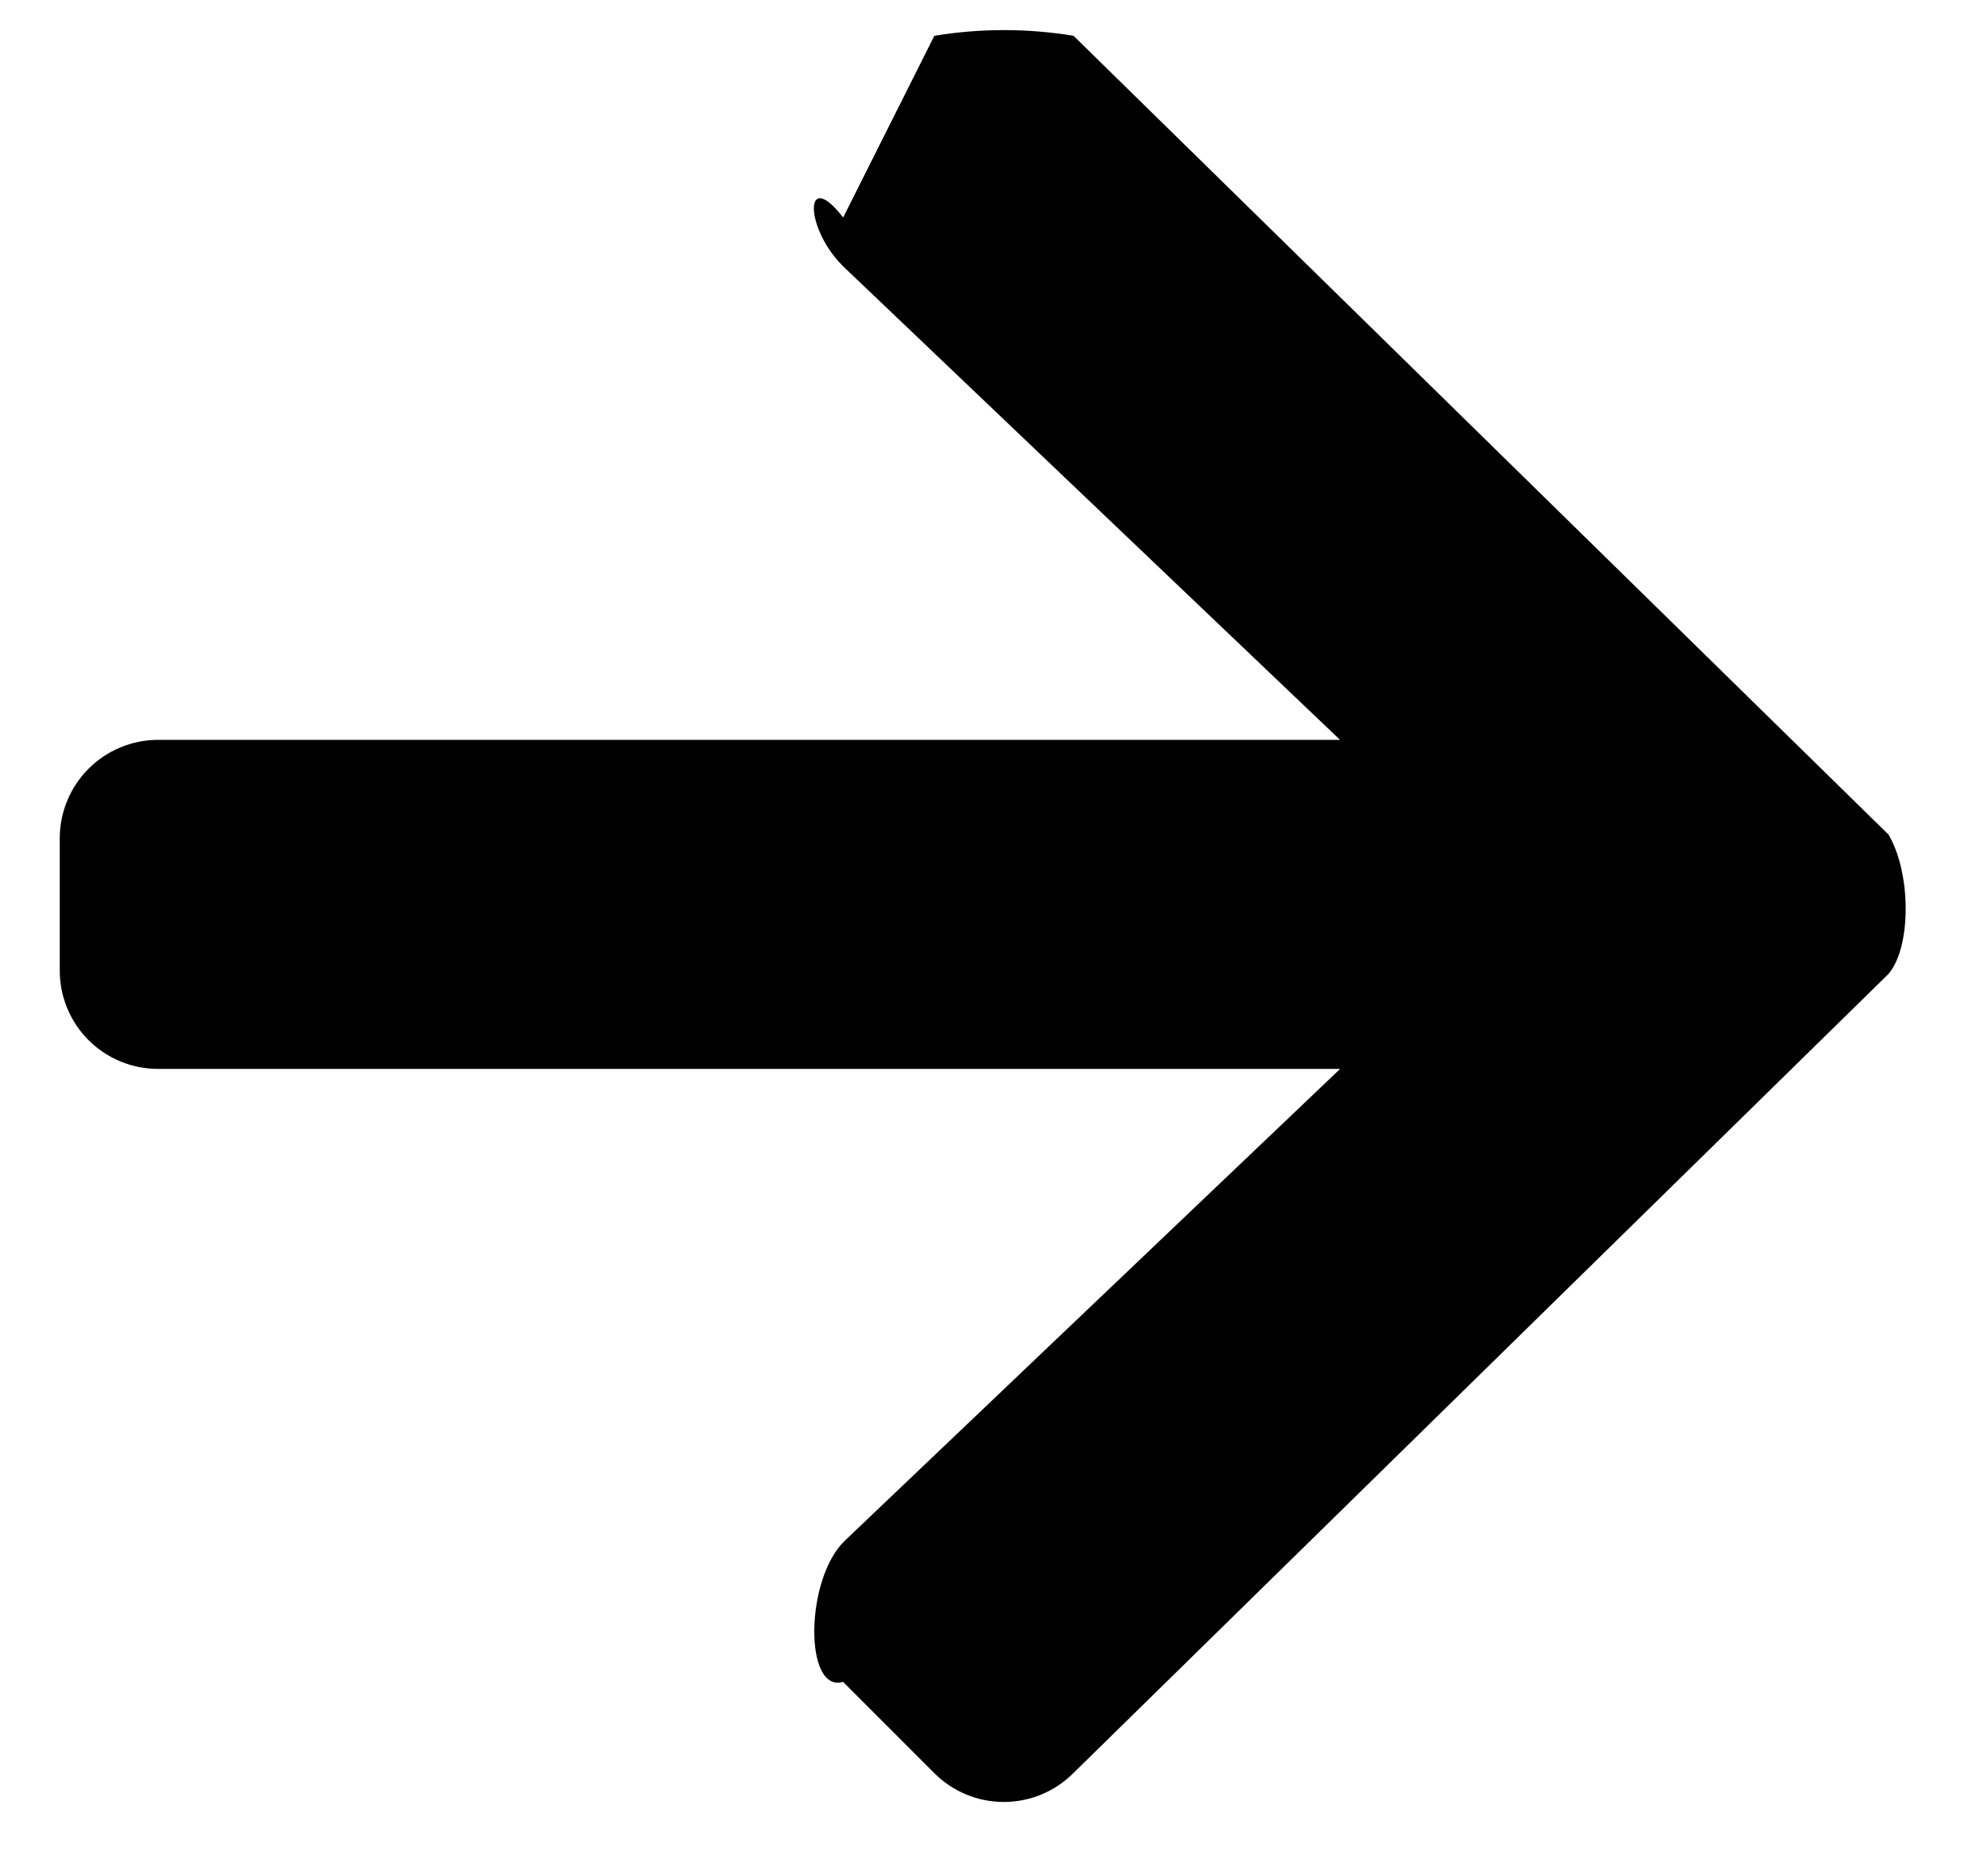
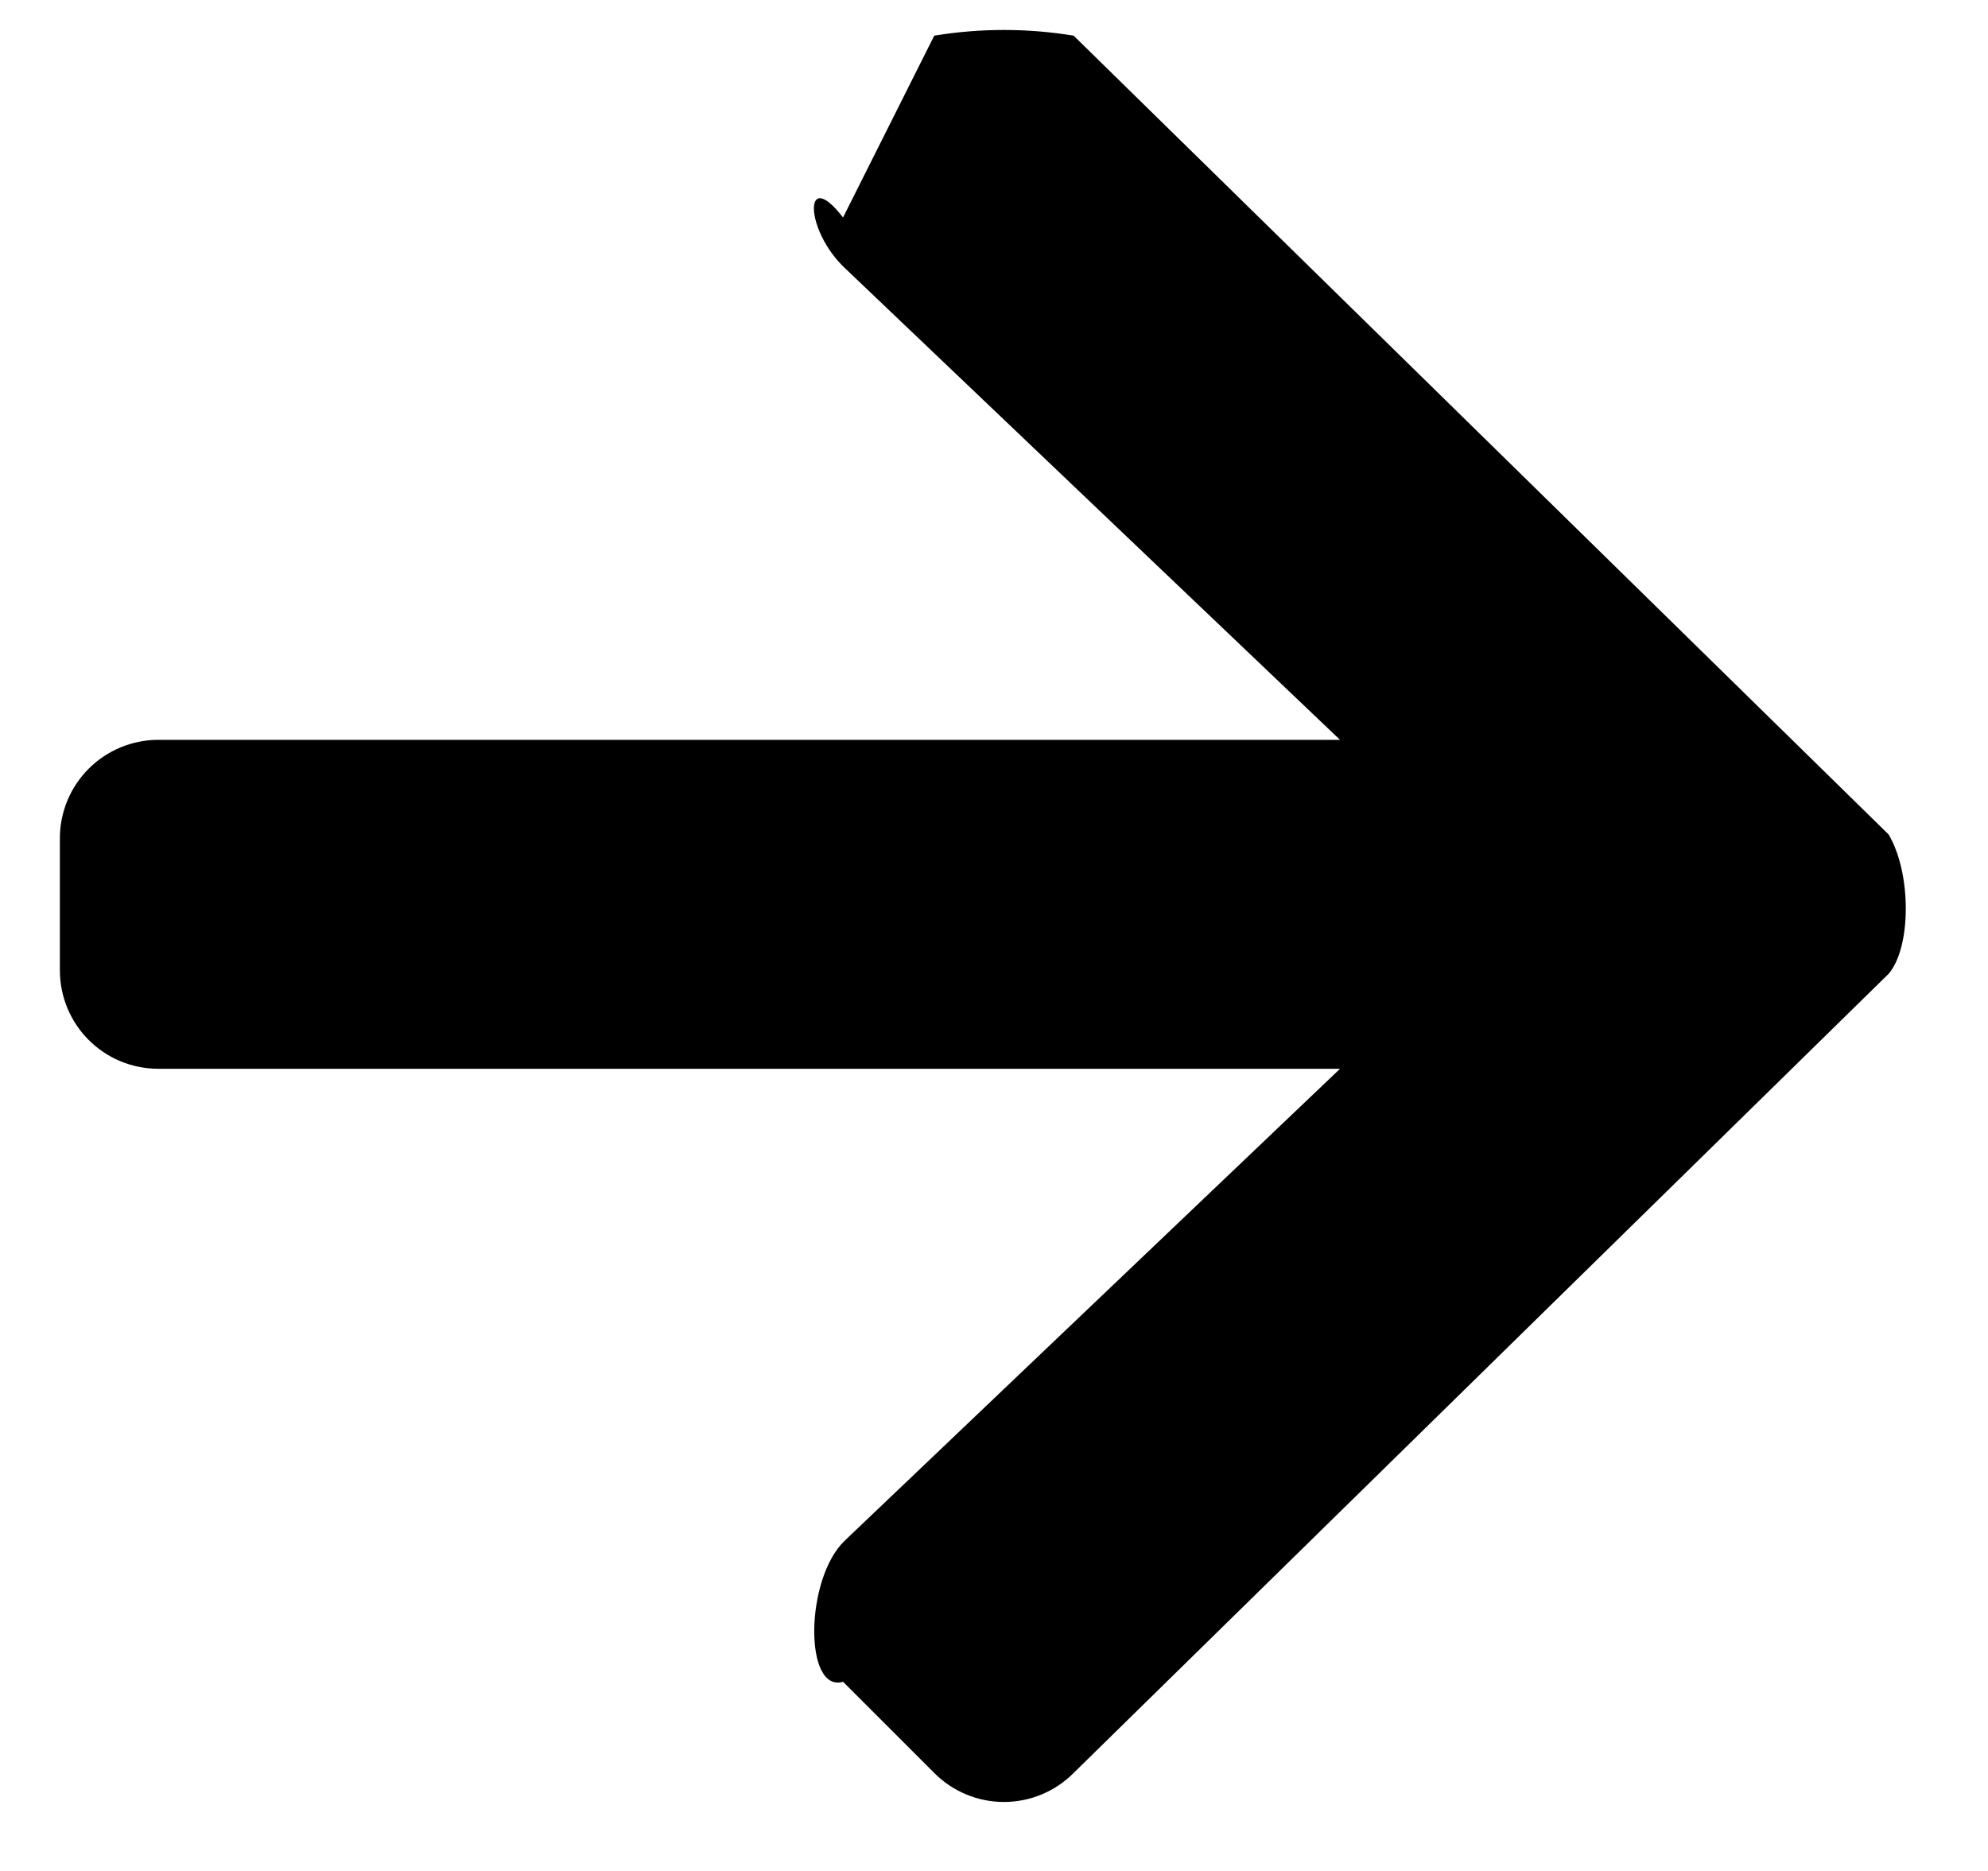
<svg xmlns="http://www.w3.org/2000/svg" width="17" height="16">
-   <path fill-rule="evenodd" d="M7.21 1.86c-.34-.44-.332.104.013.43l4.236 4.037H1.354a.842.842 0 0 0-.843.844v1.126a.84.84 0 0 0 .843.844H11.46l-4.237 4.036c-.34.327-.348 1.304-.014 1.206l.78.78a.84.84 0 0 0 1.19 0l6.97-6.834c.196-.228.196-.862 0-1.192L9.18.306a3.668 3.668 0 0 0-1.19 0L7.21 1.86z" />
+   <path fill-rule="evenodd" d="M7.209 1.86c-.338-.44-.331.104.014.431l4.236 4.036H1.355a.842.842 0 00-.843.844v1.125c0 .468.376.844.843.844h10.104l-4.236 4.036c-.341.327-.348 1.304-.014 1.206l.78.78a.84.84 0 001.192 0l6.969-6.834c.196-.228.196-.862 0-1.192L9.181.305a3.668 3.668 0 00-1.192 0l-.78 1.555z" />
</svg>
